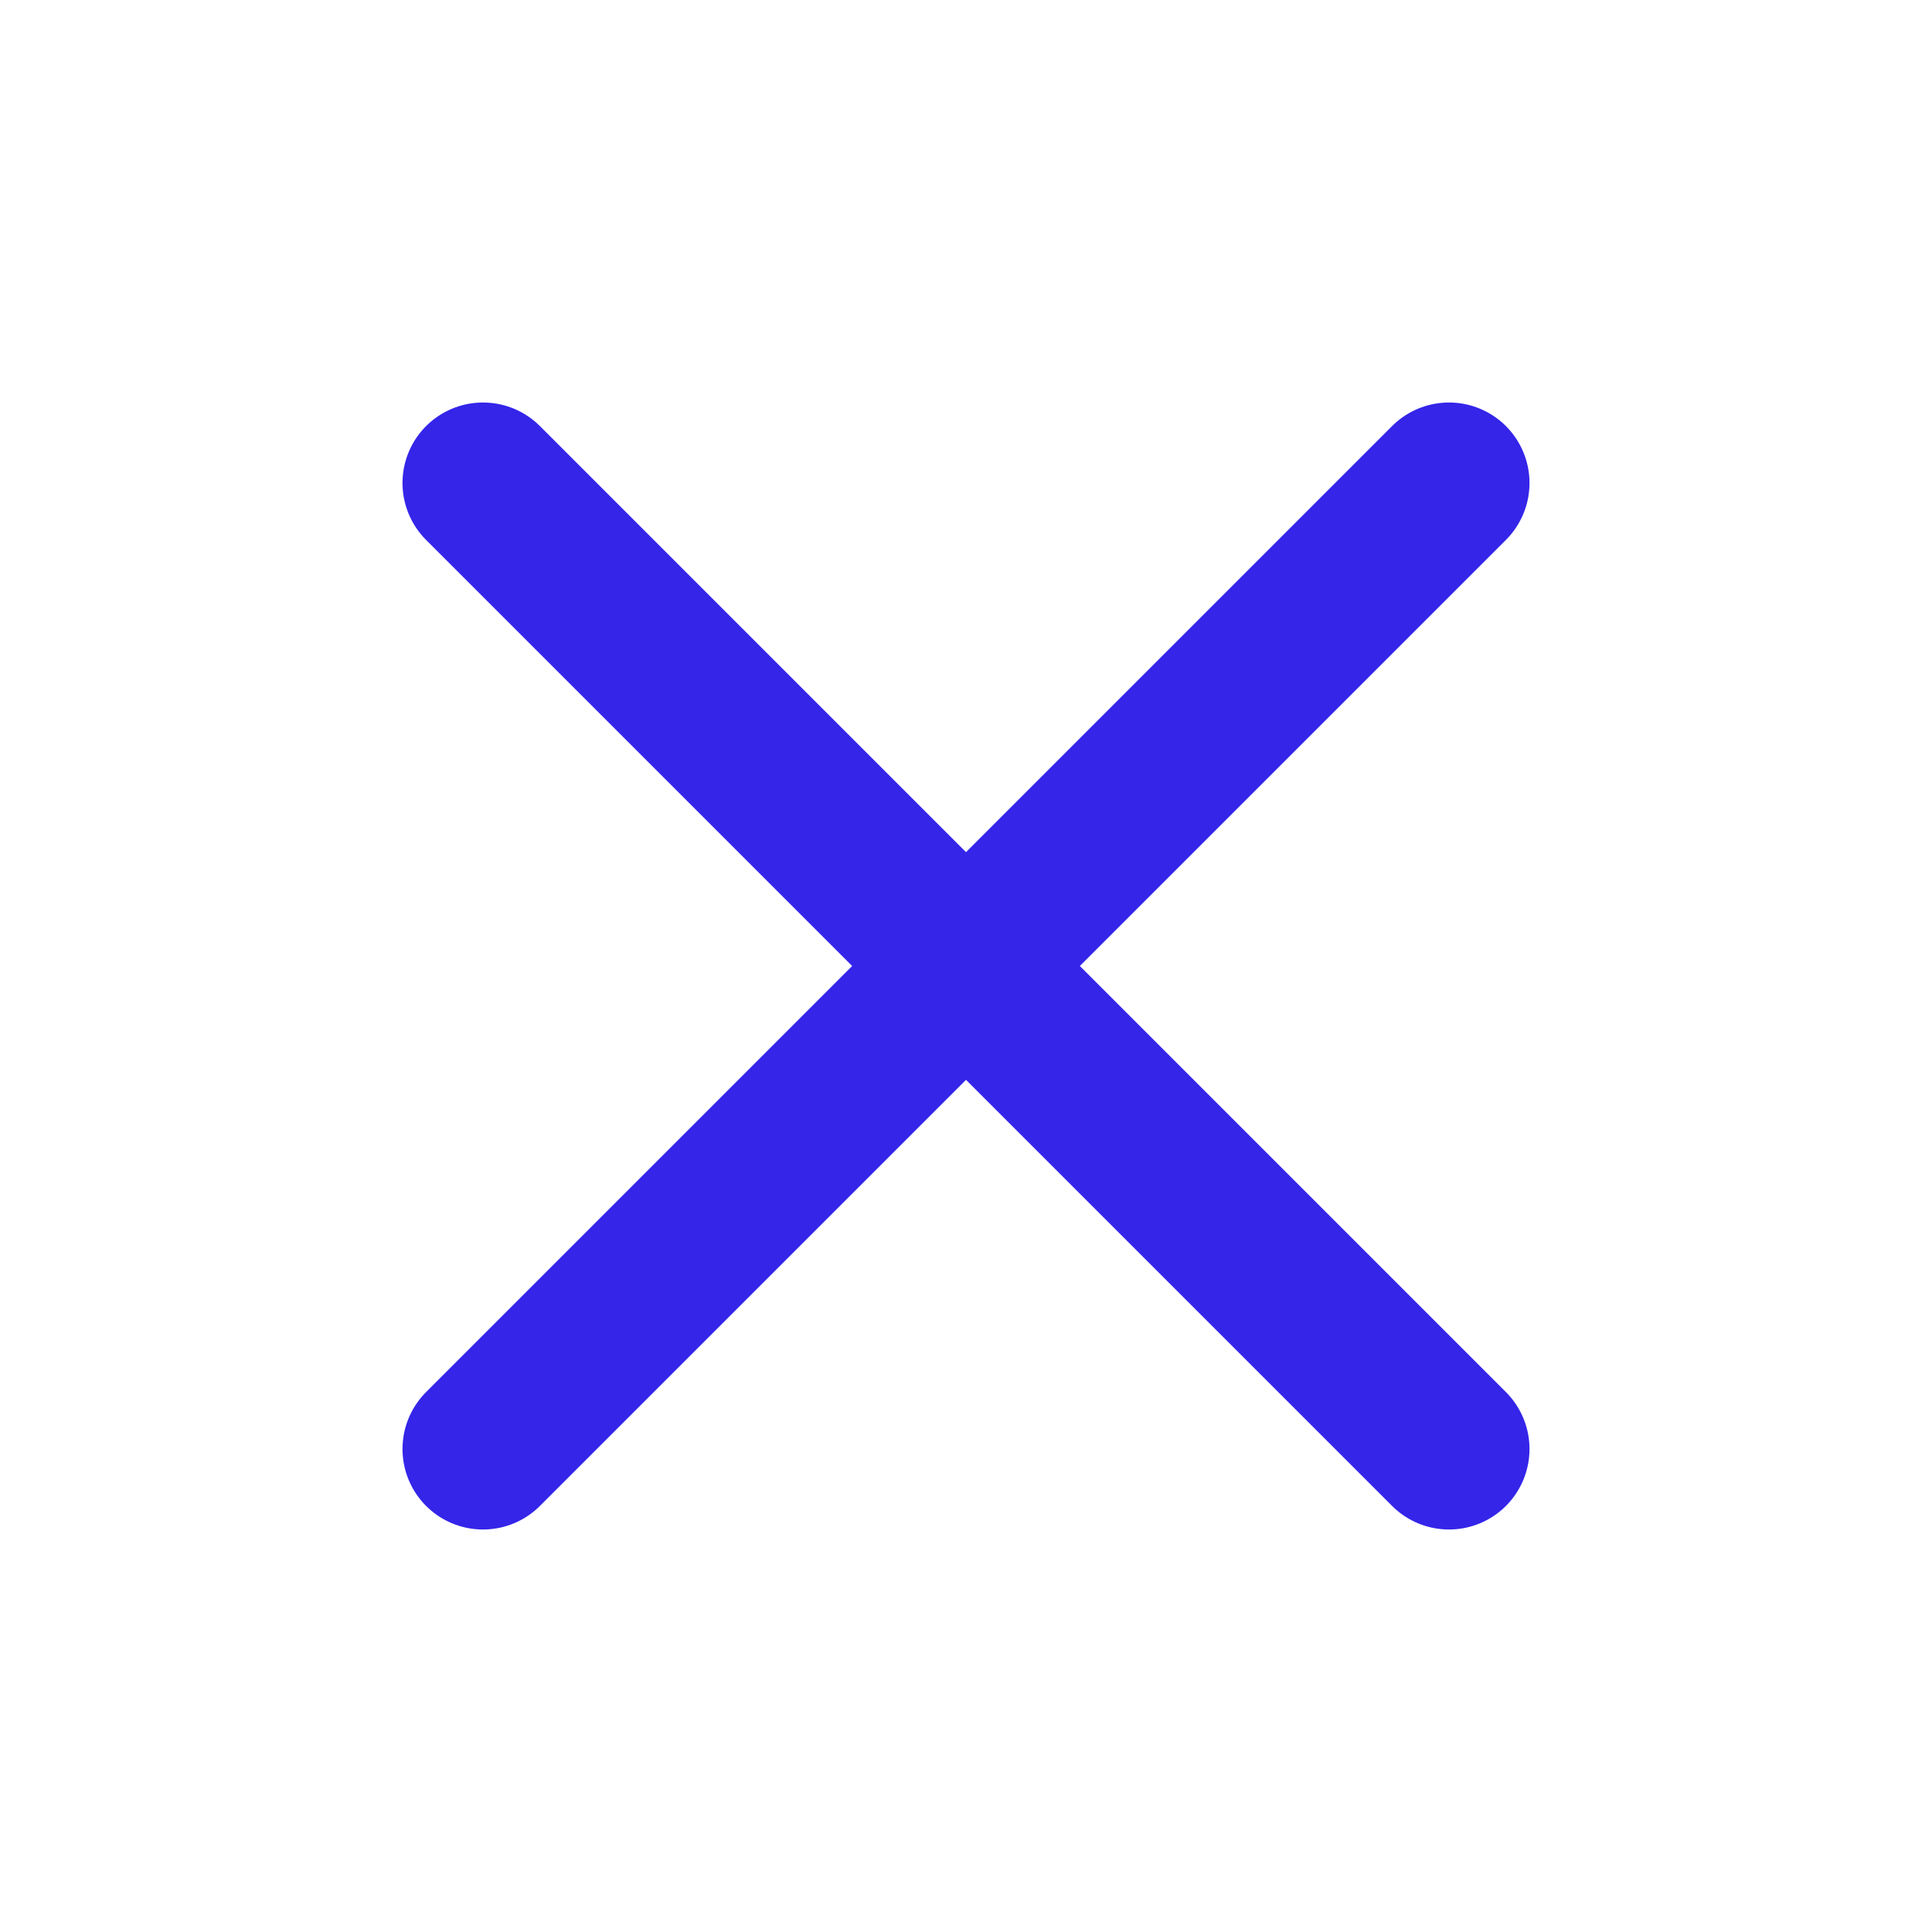
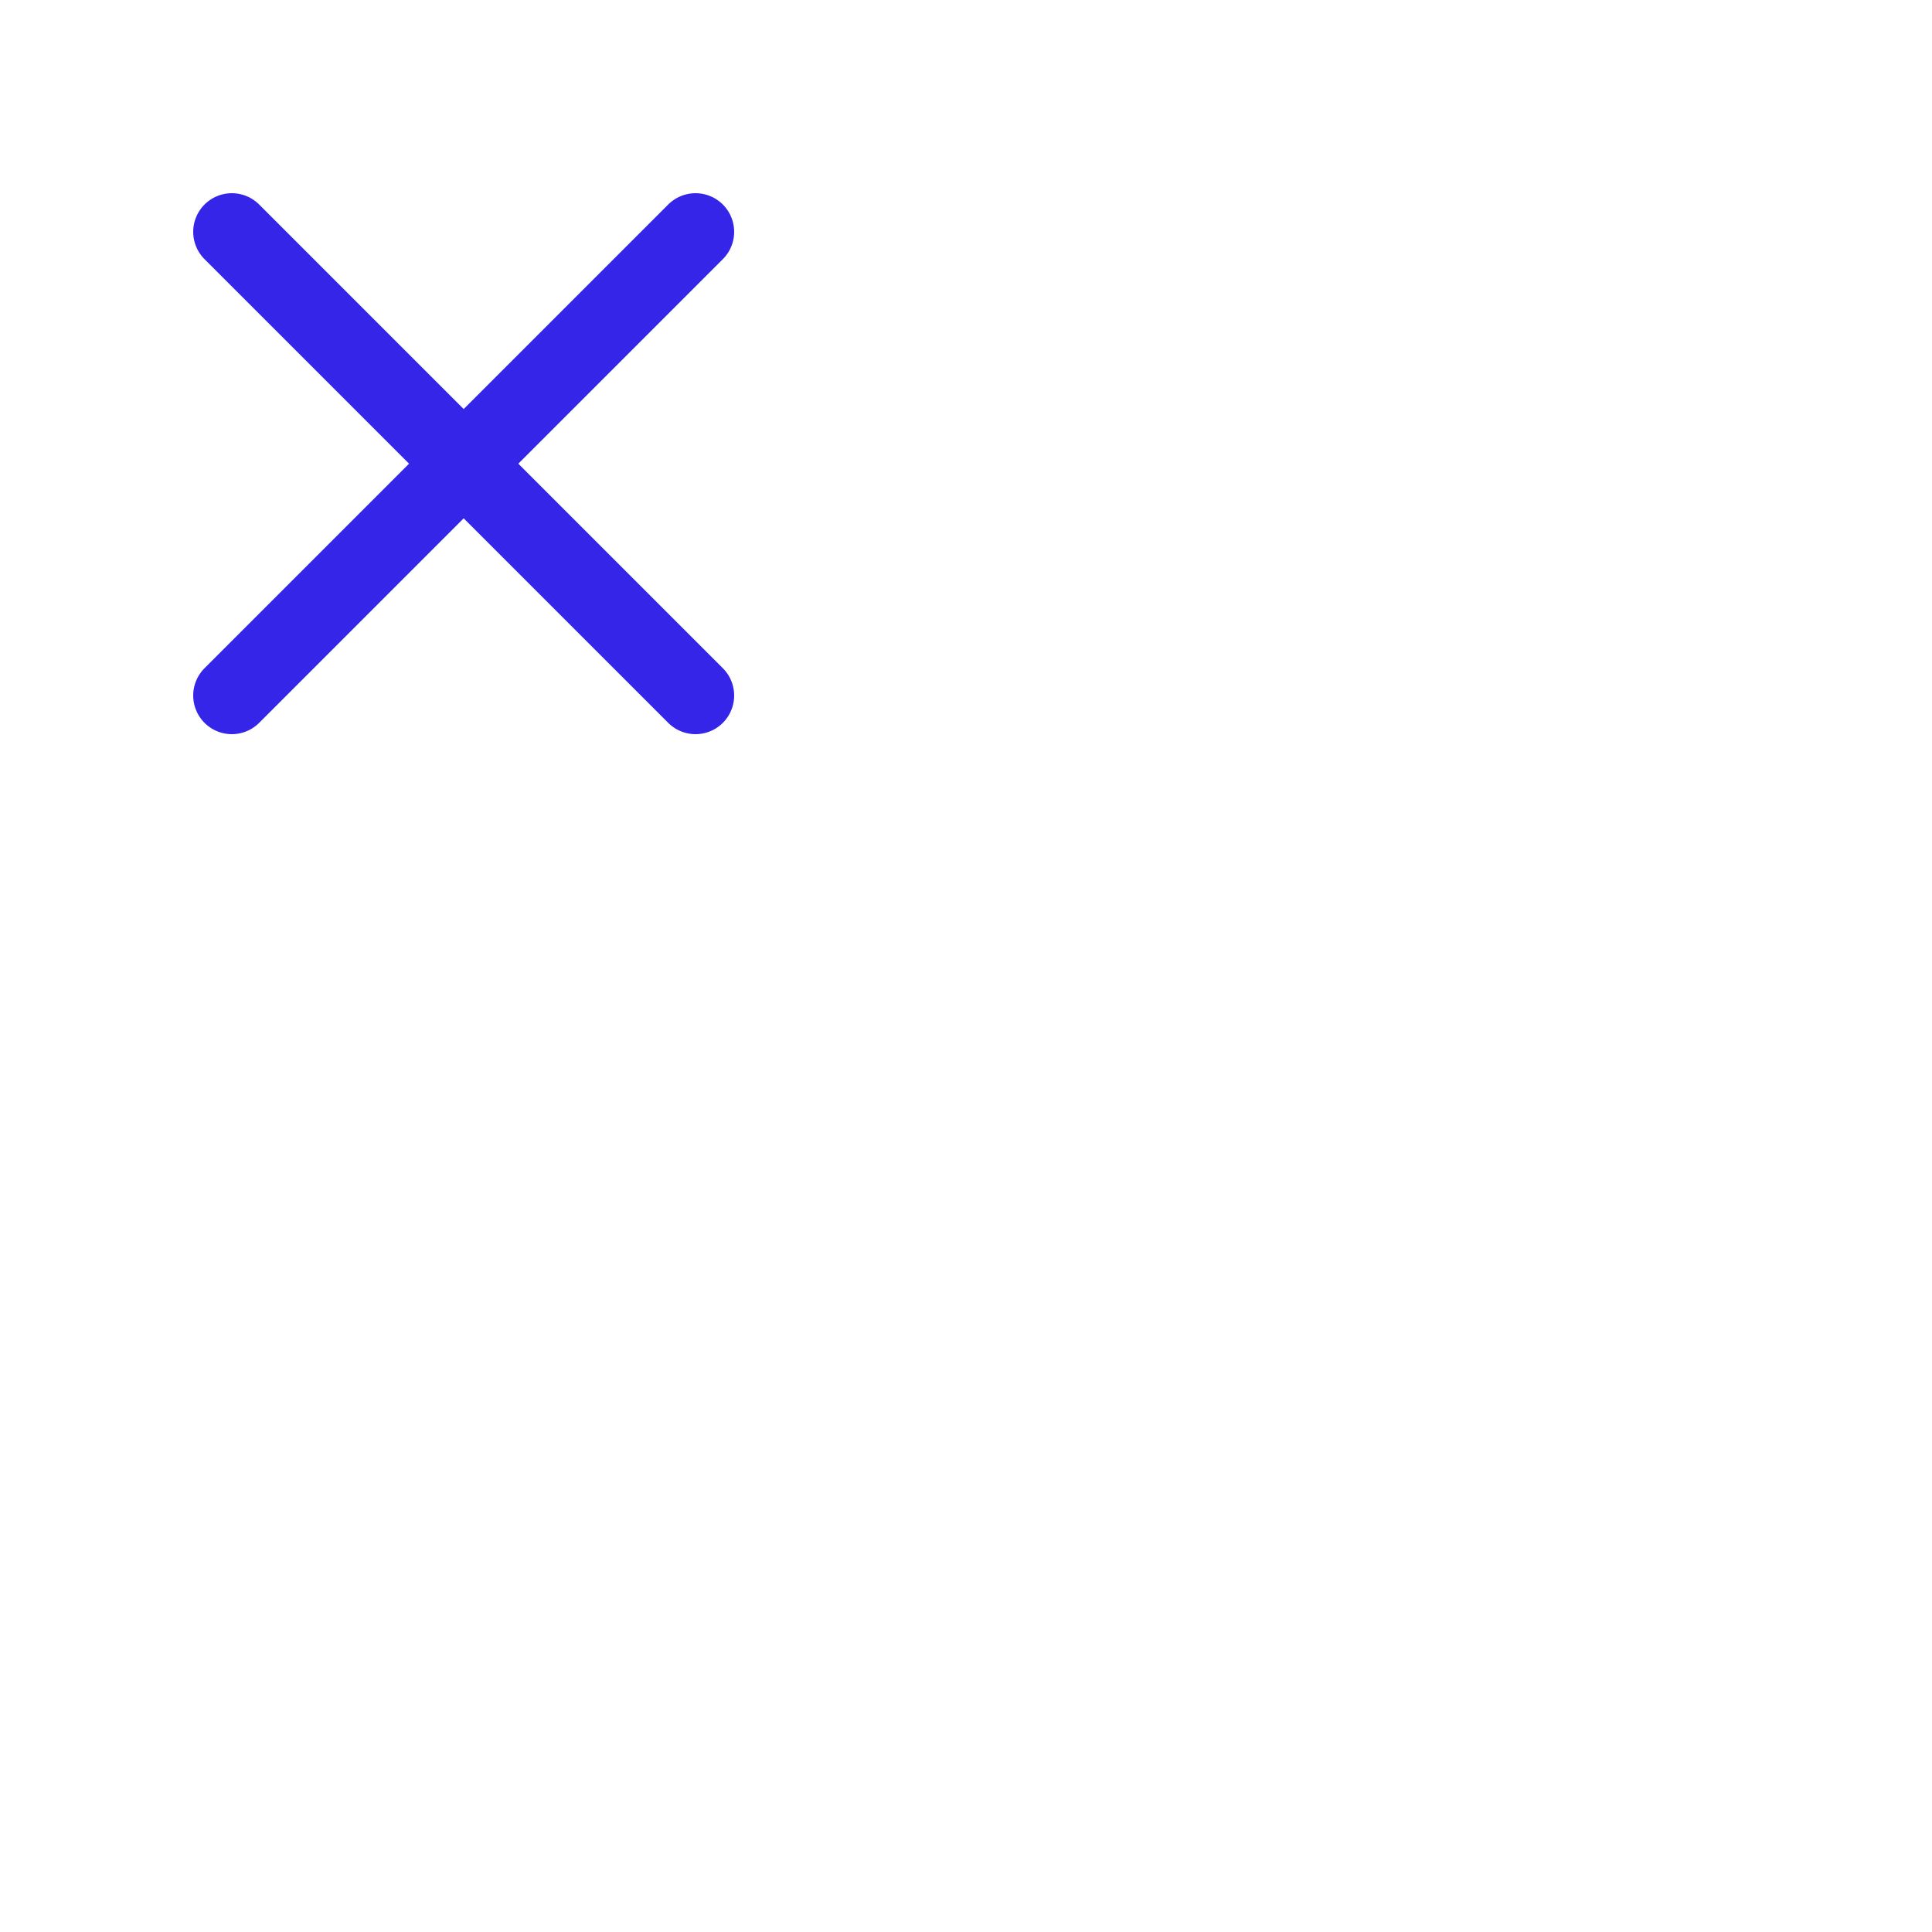
- <svg xmlns="http://www.w3.org/2000/svg" viewBox="0 0 24 24" fill="none" stroke="#3425e9" stroke-width="2" stroke-linecap="round" stroke-linejoin="round" class="feather feather-x">
+ <svg xmlns="http://www.w3.org/2000/svg" viewBox="0 0 50 50" fill="none" stroke="#3425e9" stroke-width="2" stroke-linecap="round" stroke-linejoin="round" class="feather feather-x">
  <line x1="18" y1="6" x2="6" y2="18" />
  <line x1="6" y1="6" x2="18" y2="18" />
</svg>
